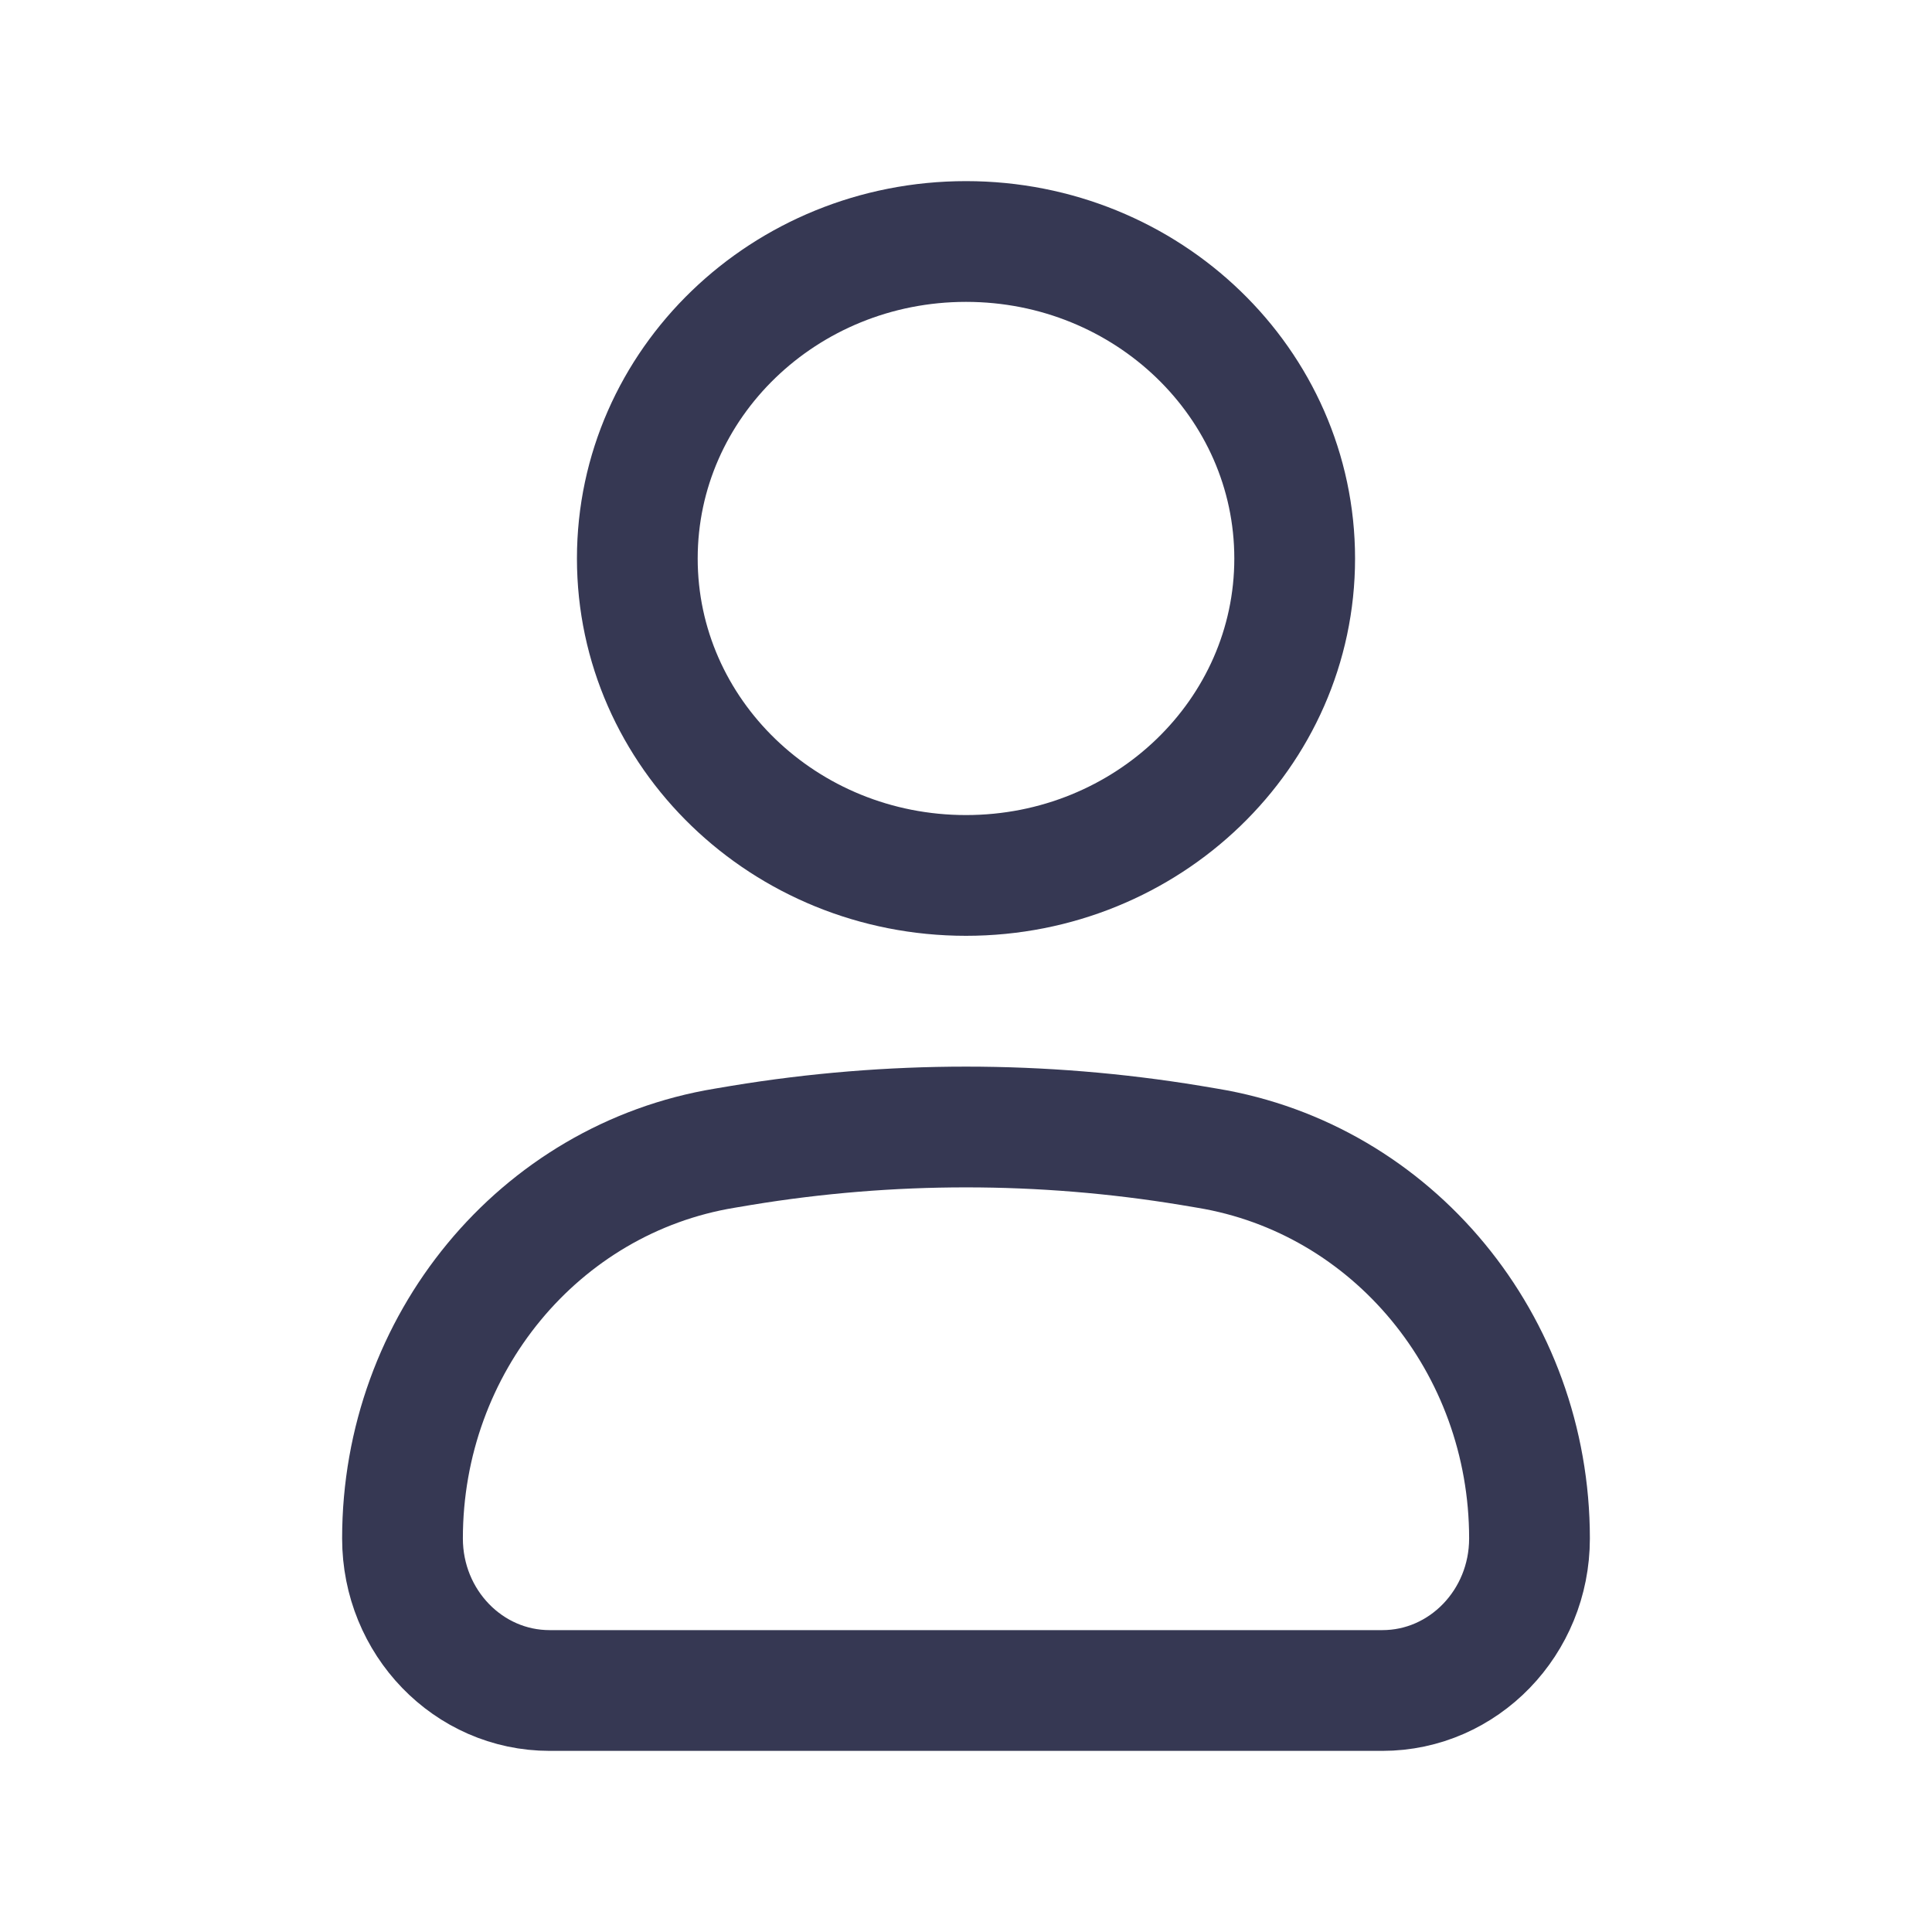
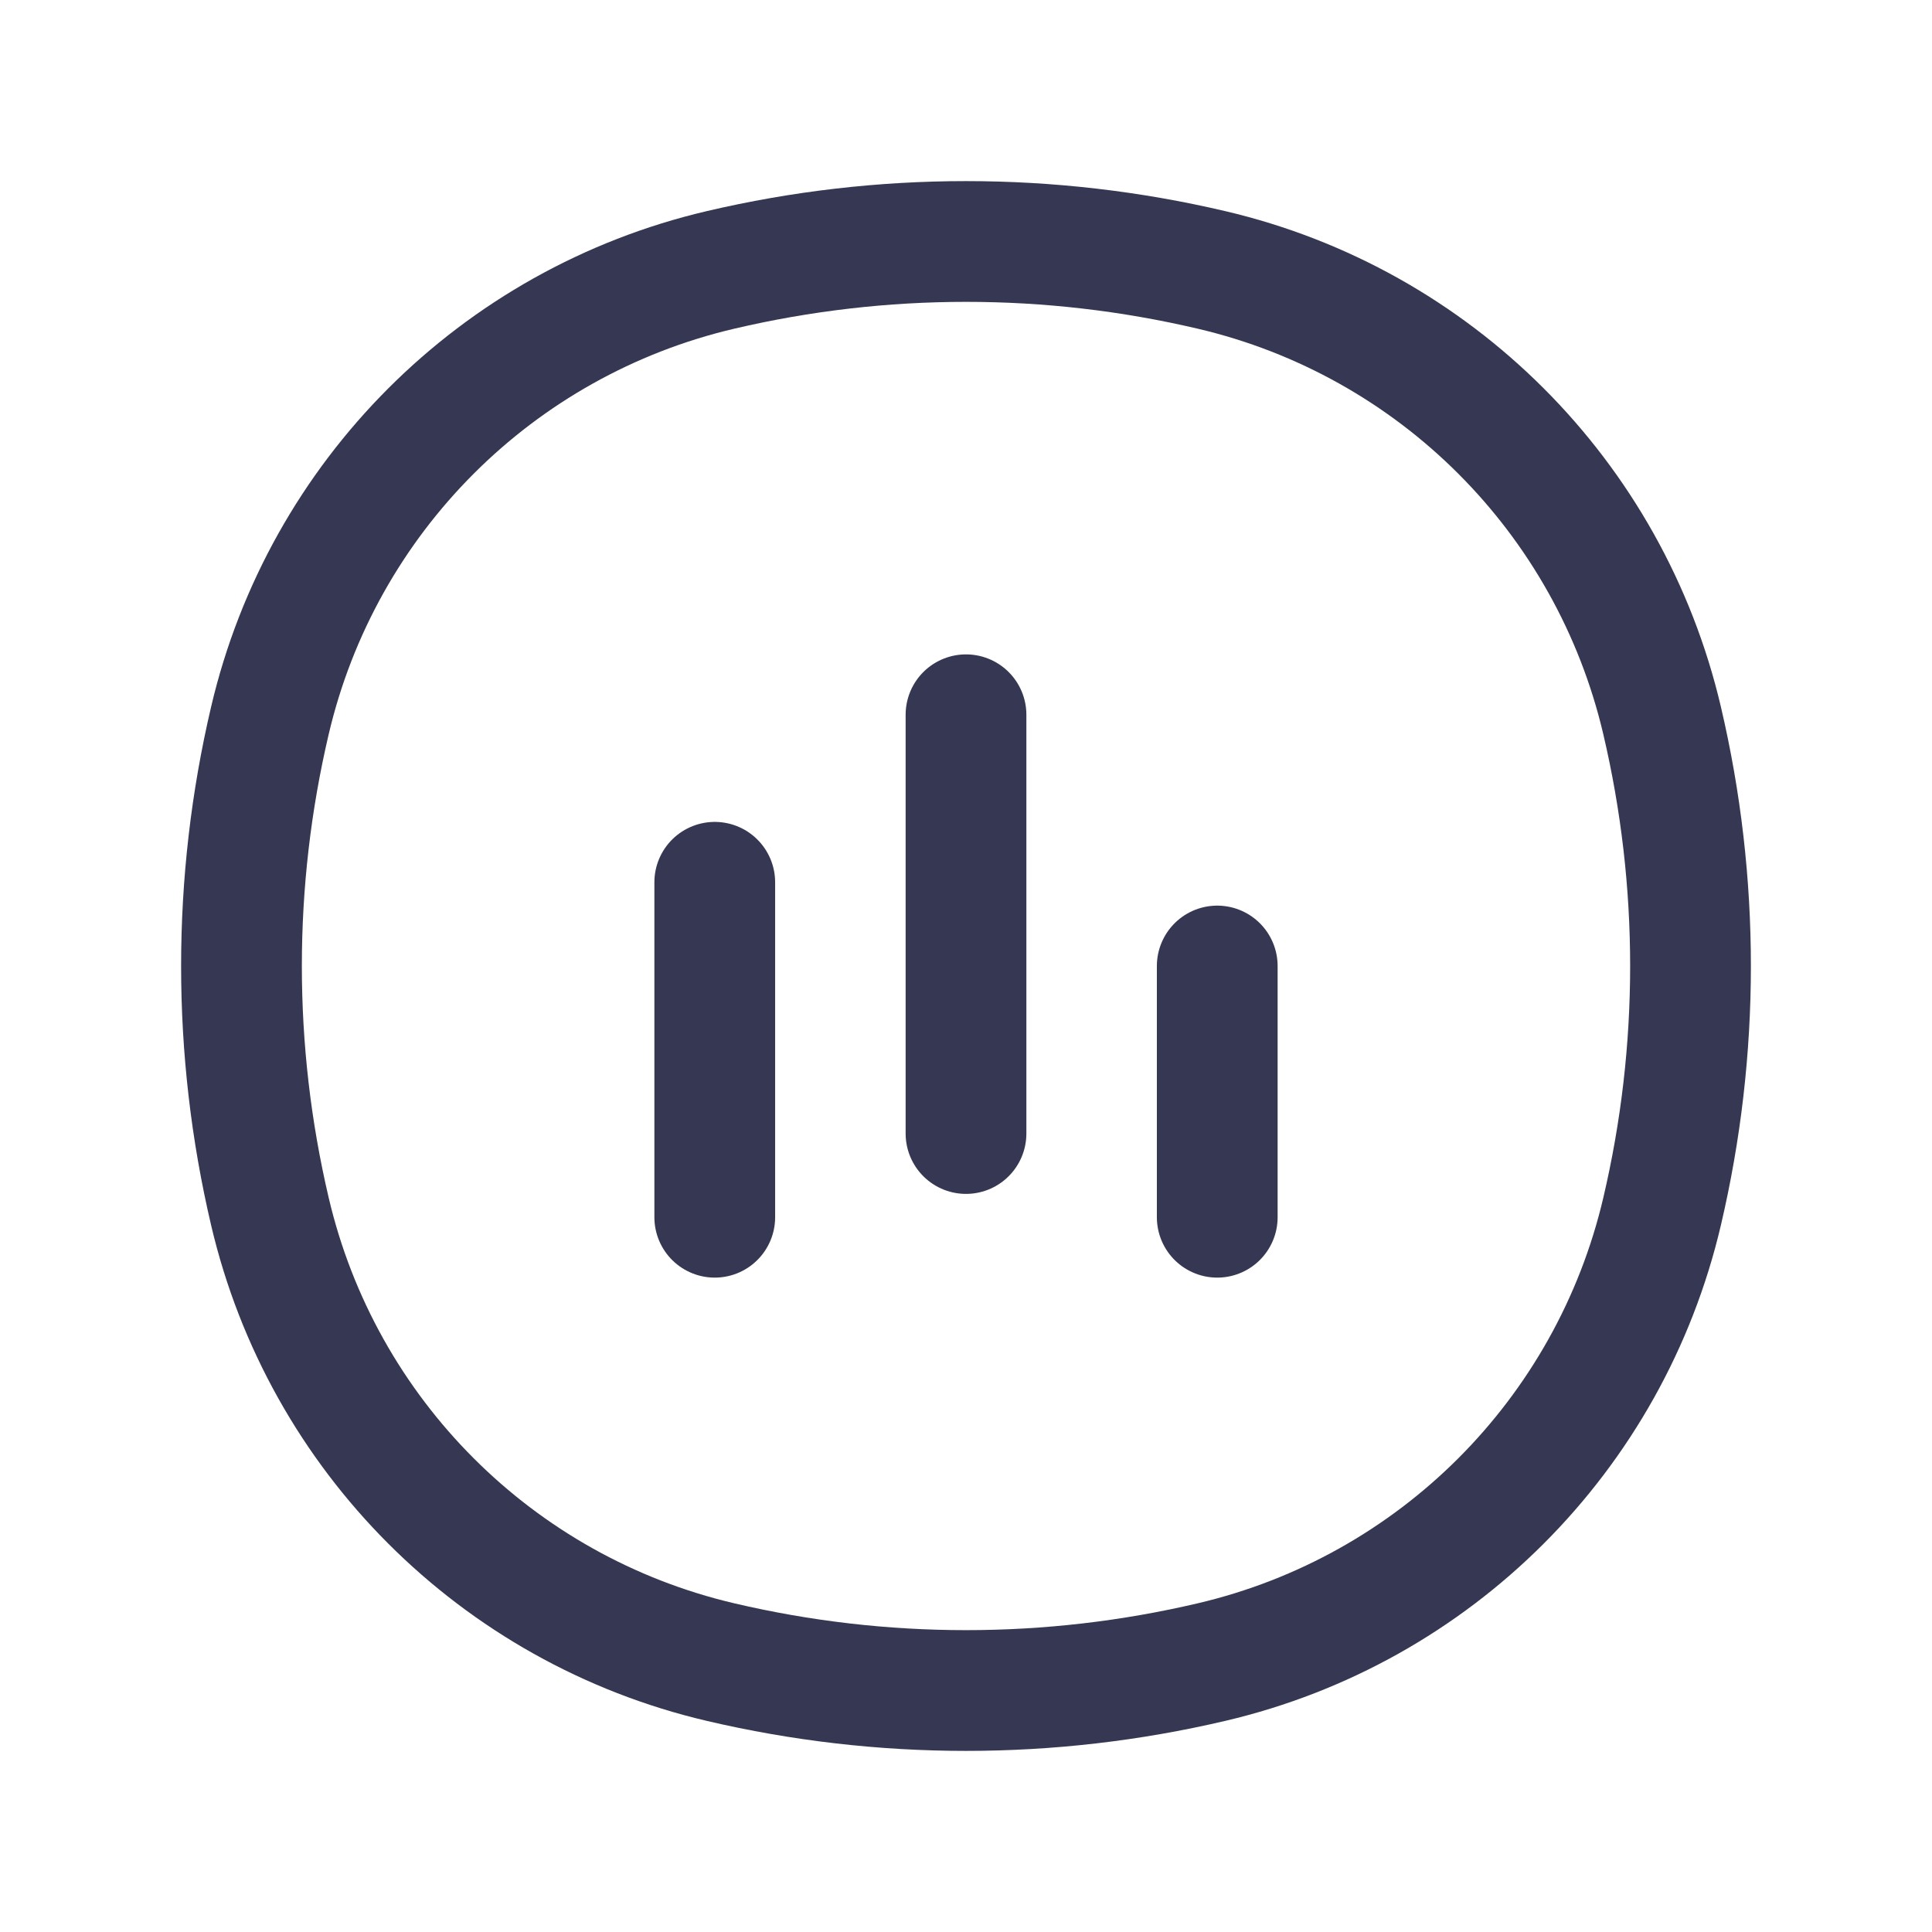
<svg xmlns="http://www.w3.org/2000/svg" width="24" height="24" viewBox="0 0 24 24" fill="none">
-   <path d="M5 19.111C5 16.698 6.697 14.643 9.004 14.263L9.212 14.228C11.059 13.924 12.941 13.924 14.788 14.228L14.996 14.263C17.303 14.643 19 16.698 19 19.111C19 20.154 18.181 21 17.172 21H6.828C5.818 21 5 20.154 5 19.111Z" stroke="#363853" stroke-width="1.5" />
-   <path d="M16.083 6.938C16.083 9.112 14.255 10.875 12 10.875C9.745 10.875 7.917 9.112 7.917 6.938C7.917 4.763 9.745 3 12 3C14.255 3 16.083 4.763 16.083 6.938Z" stroke="#363853" stroke-width="1.5" />
+   <path d="M8.879 15.121V10.96M15.121 15.121V12M12 14.081V8.879M3.353 15.05C2.882 13.044 2.882 10.956 3.353 8.95C4.004 6.173 6.173 4.004 8.95 3.353C10.956 2.882 13.044 2.882 15.05 3.353C17.827 4.004 19.996 6.173 20.647 8.95C21.118 10.956 21.118 13.044 20.647 15.05C19.996 17.827 17.827 19.996 15.05 20.647C13.044 21.118 10.956 21.118 8.95 20.647C6.173 19.996 4.004 17.827 3.353 15.05Z" stroke="#363853" stroke-width="1.5" stroke-linecap="round" />
</svg>
